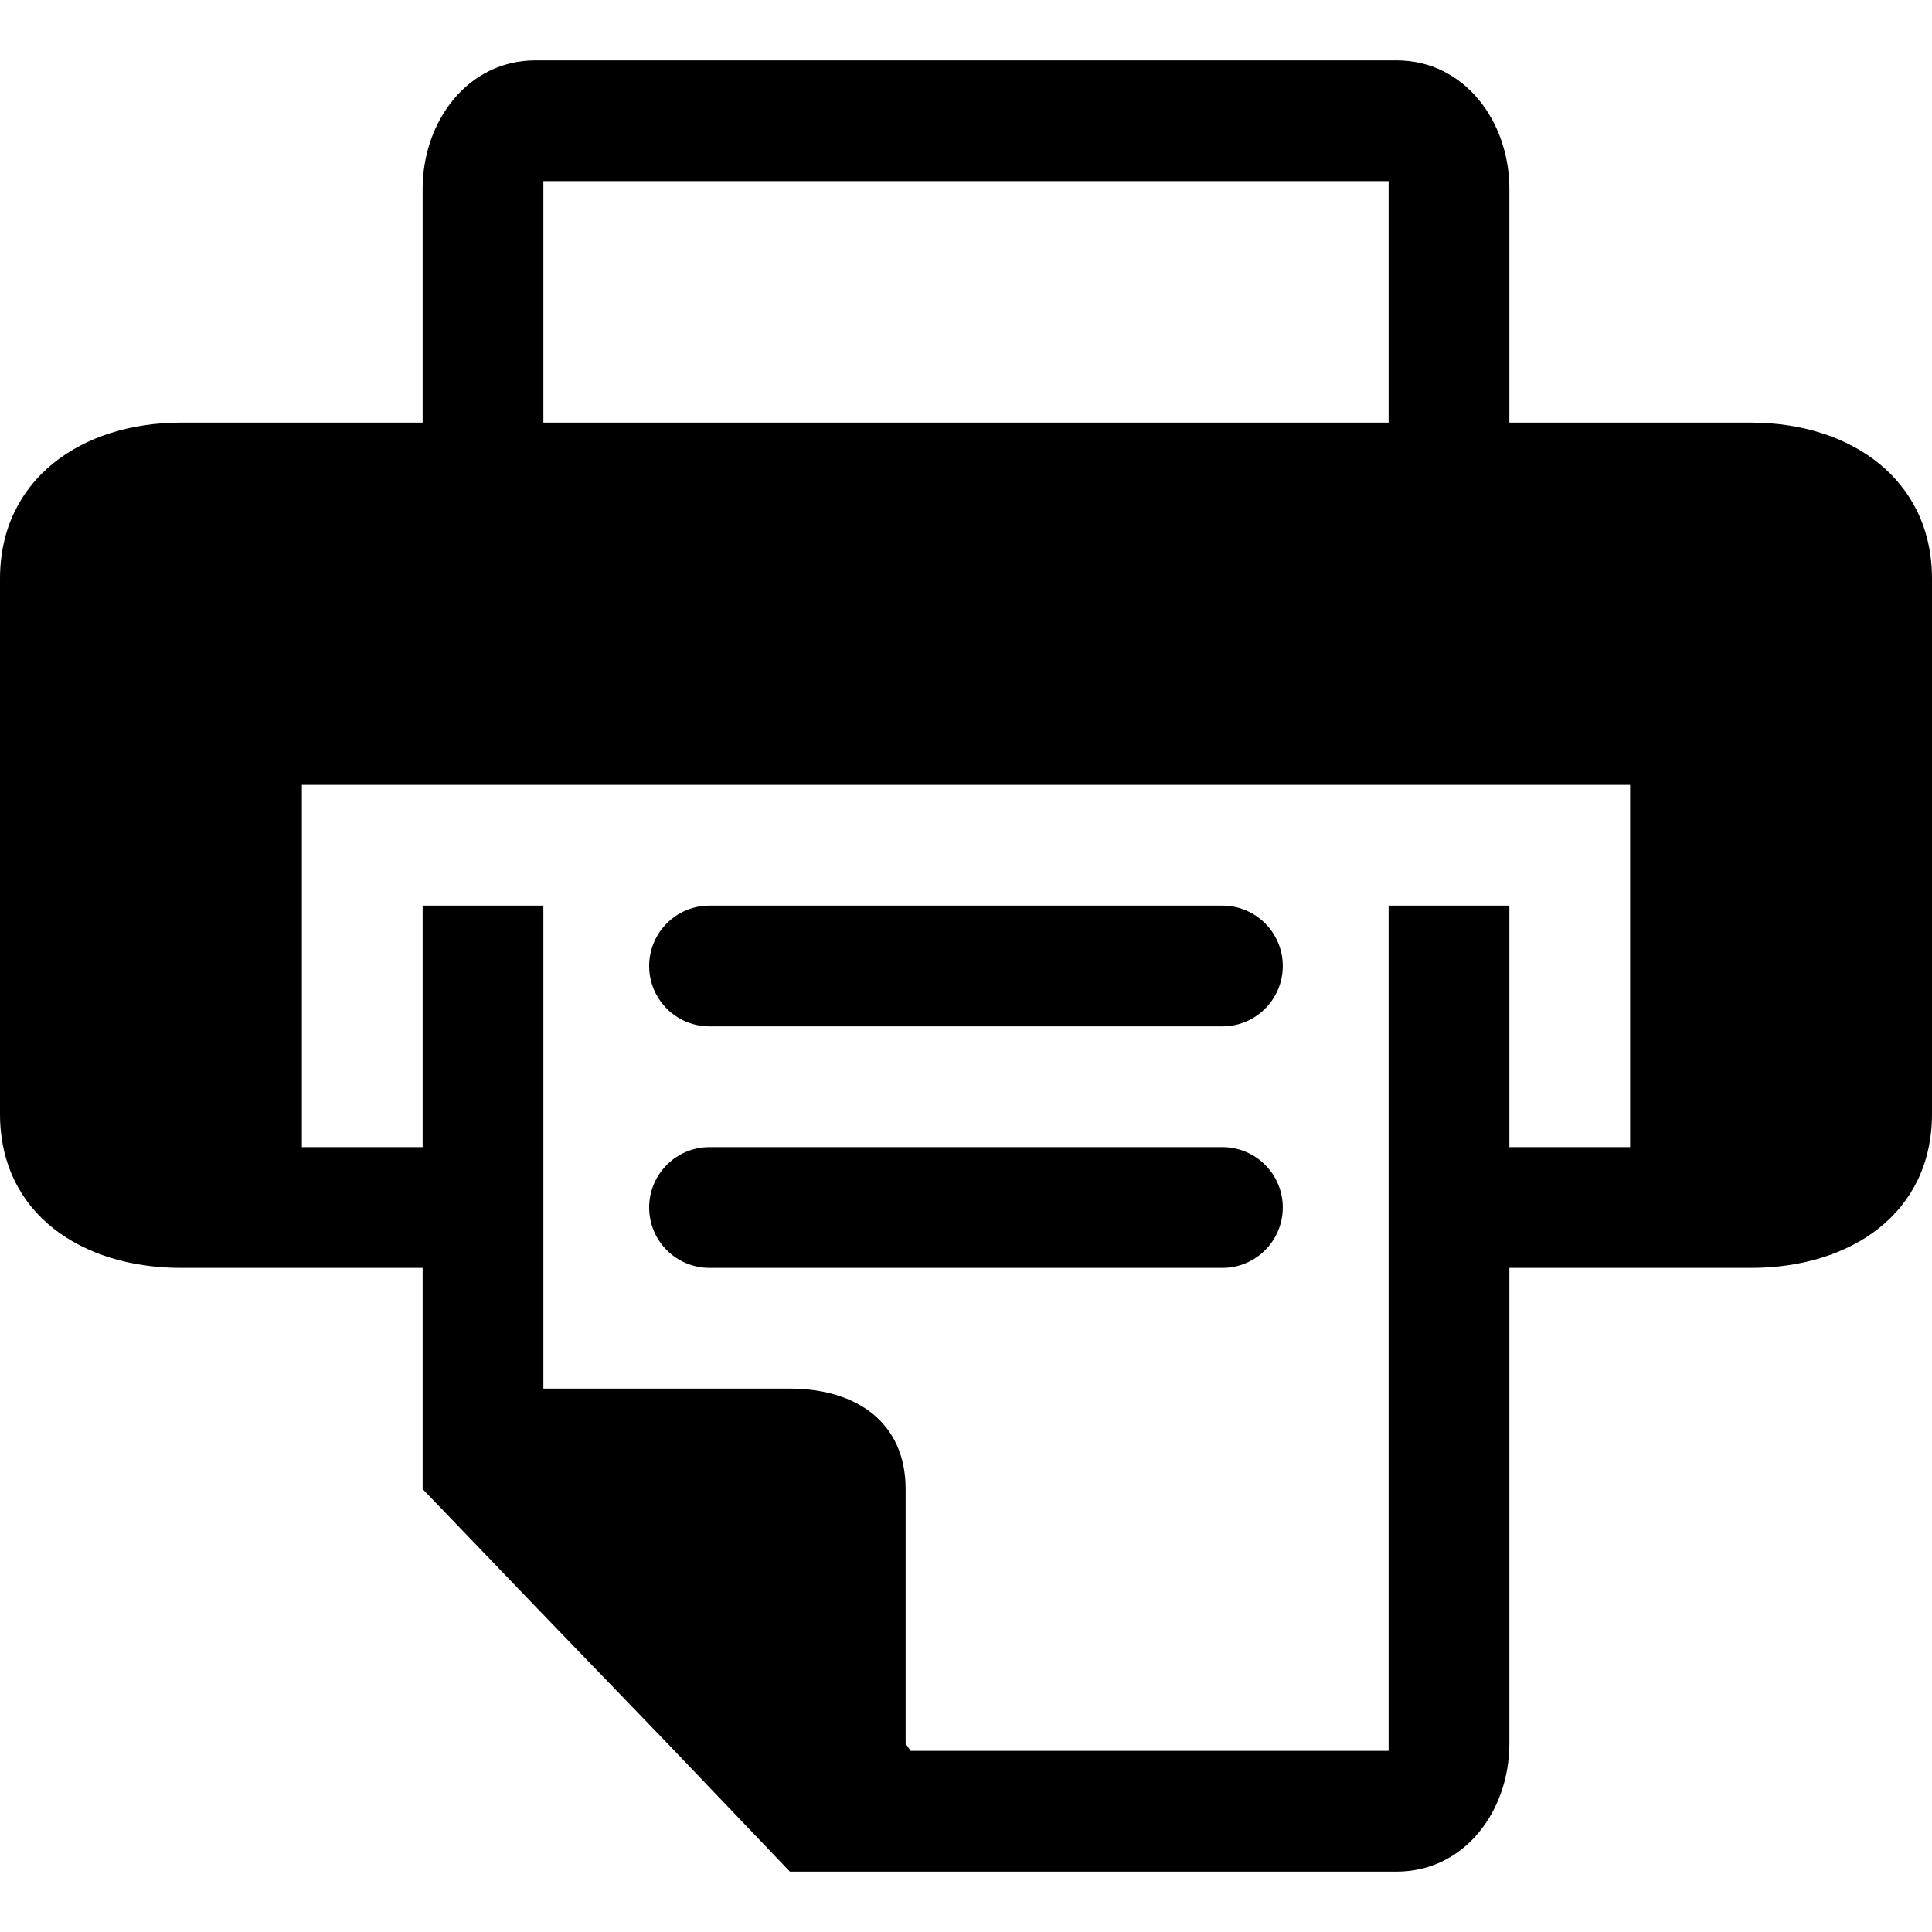
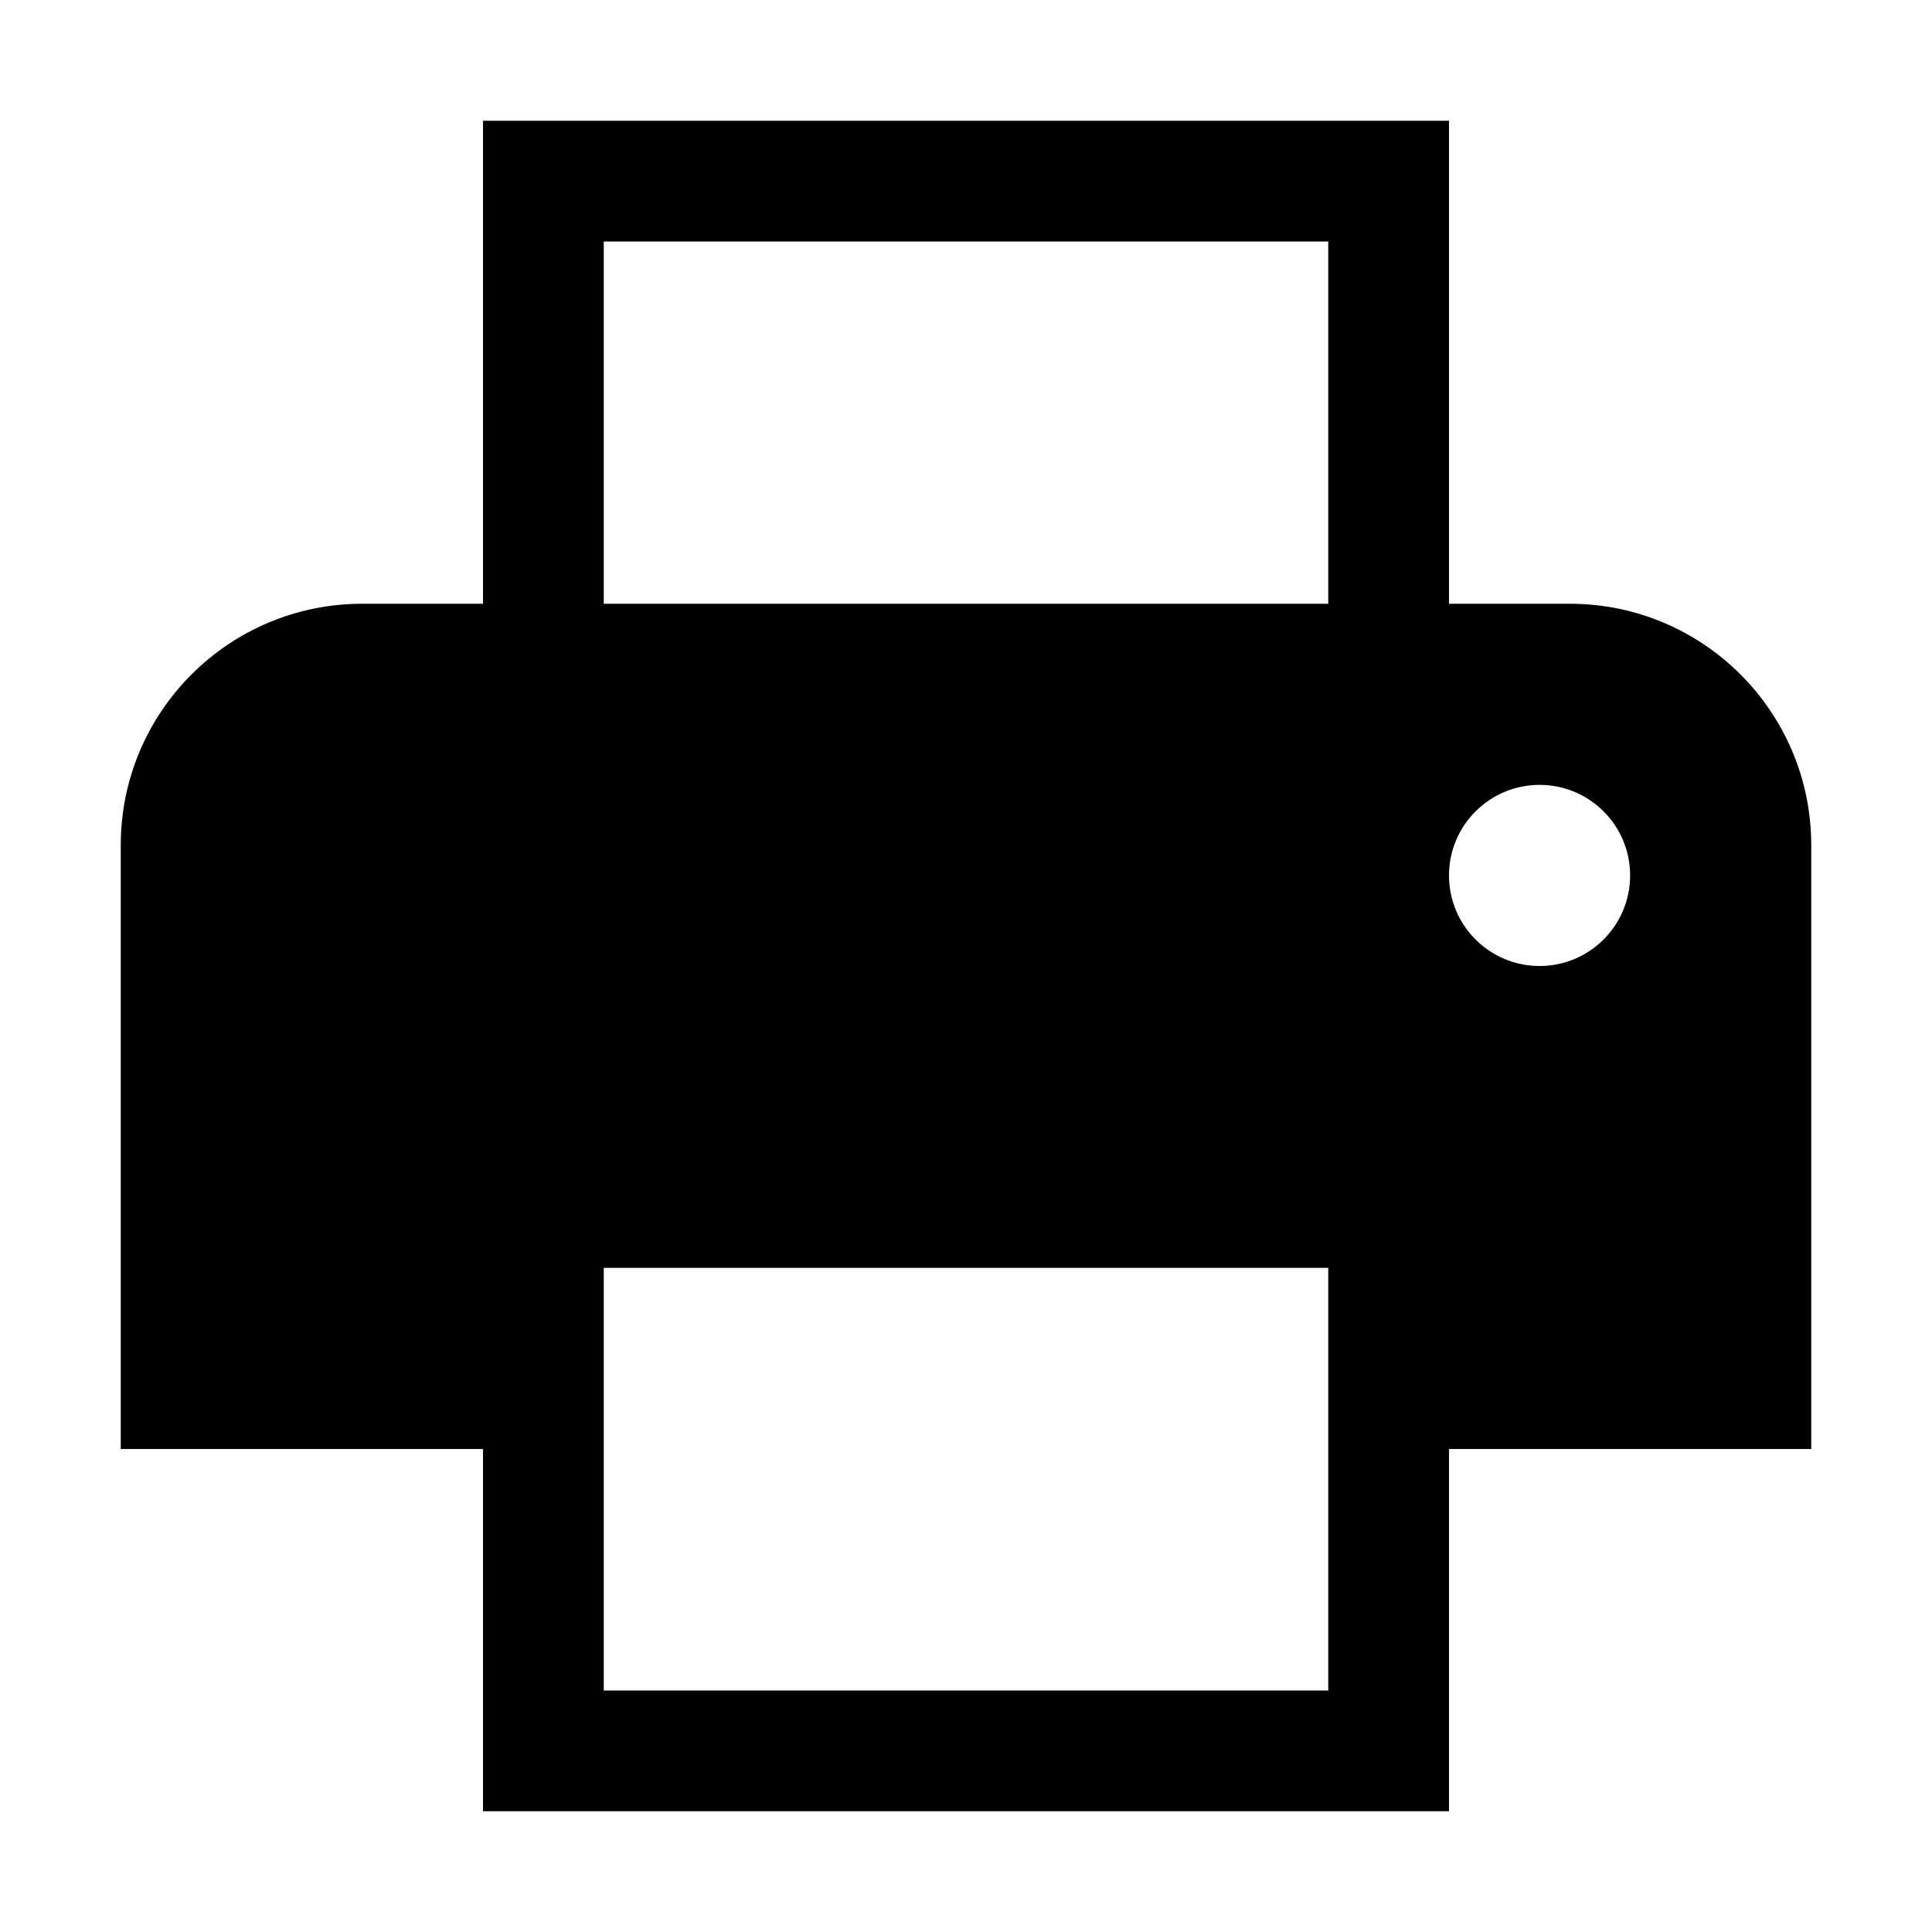
- <svg xmlns="http://www.w3.org/2000/svg" viewBox="0 0 32 32">
-   <path d="M20.247 15H11.75c-.55 0-.998.448-.998 1s.447 1 1 1h8.495c.552 0 1-.448 1-1s-.448-1-1-1zm0 4H11.75c-.55 0-.998.448-.998 1s.447 1 1 1h8.495c.552 0 1-.448 1-1s-.448-1-1-1zm8.755-12H25V3.128C25 2.008 24.253 1 23.133 1H8.867C7.747 1 7 2.01 7 3.128V7H2.998C1.348 7 0 7.937 0 9.586v8.864C0 20.1 1.35 21 2.998 21H7v3.663l1.946 2.026 2.15 2.23L13.083 31h10.05C24.253 31 25 30 25 28.88V21h4.002c1.65 0 2.998-.9 2.998-2.55V9.586C32 7.936 30.65 7 29.002 7zM9 3h14v4H9V3zm18 16h-2v-4h-2v14h-7.918L15 28.88v-4.216C15 23.56 14.186 23 13.083 23H9v-8H7v4H5v-6h22v6z" />
+ <svg xmlns="http://www.w3.org/2000/svg" id="Layer_1" data-name="Layer 1" viewBox="0 0 32 32">
+   <defs>
+     <style>.cls-1{fill:none;}</style>
+   </defs>
+   <path d="M30,14a4,4,0,0,0-4-4H24V2H8v8H6a4,4,0,0,0-4,4V24H8v6H24V24h6ZM10,4H22v6H10ZM22,28H10V21H22Zm3.5-12A1.5,1.5,0,1,1,27,14.5,1.5,1.5,0,0,1,25.5,16Z" />
+   <rect class="cls-1" width="32" height="32" />
</svg>
